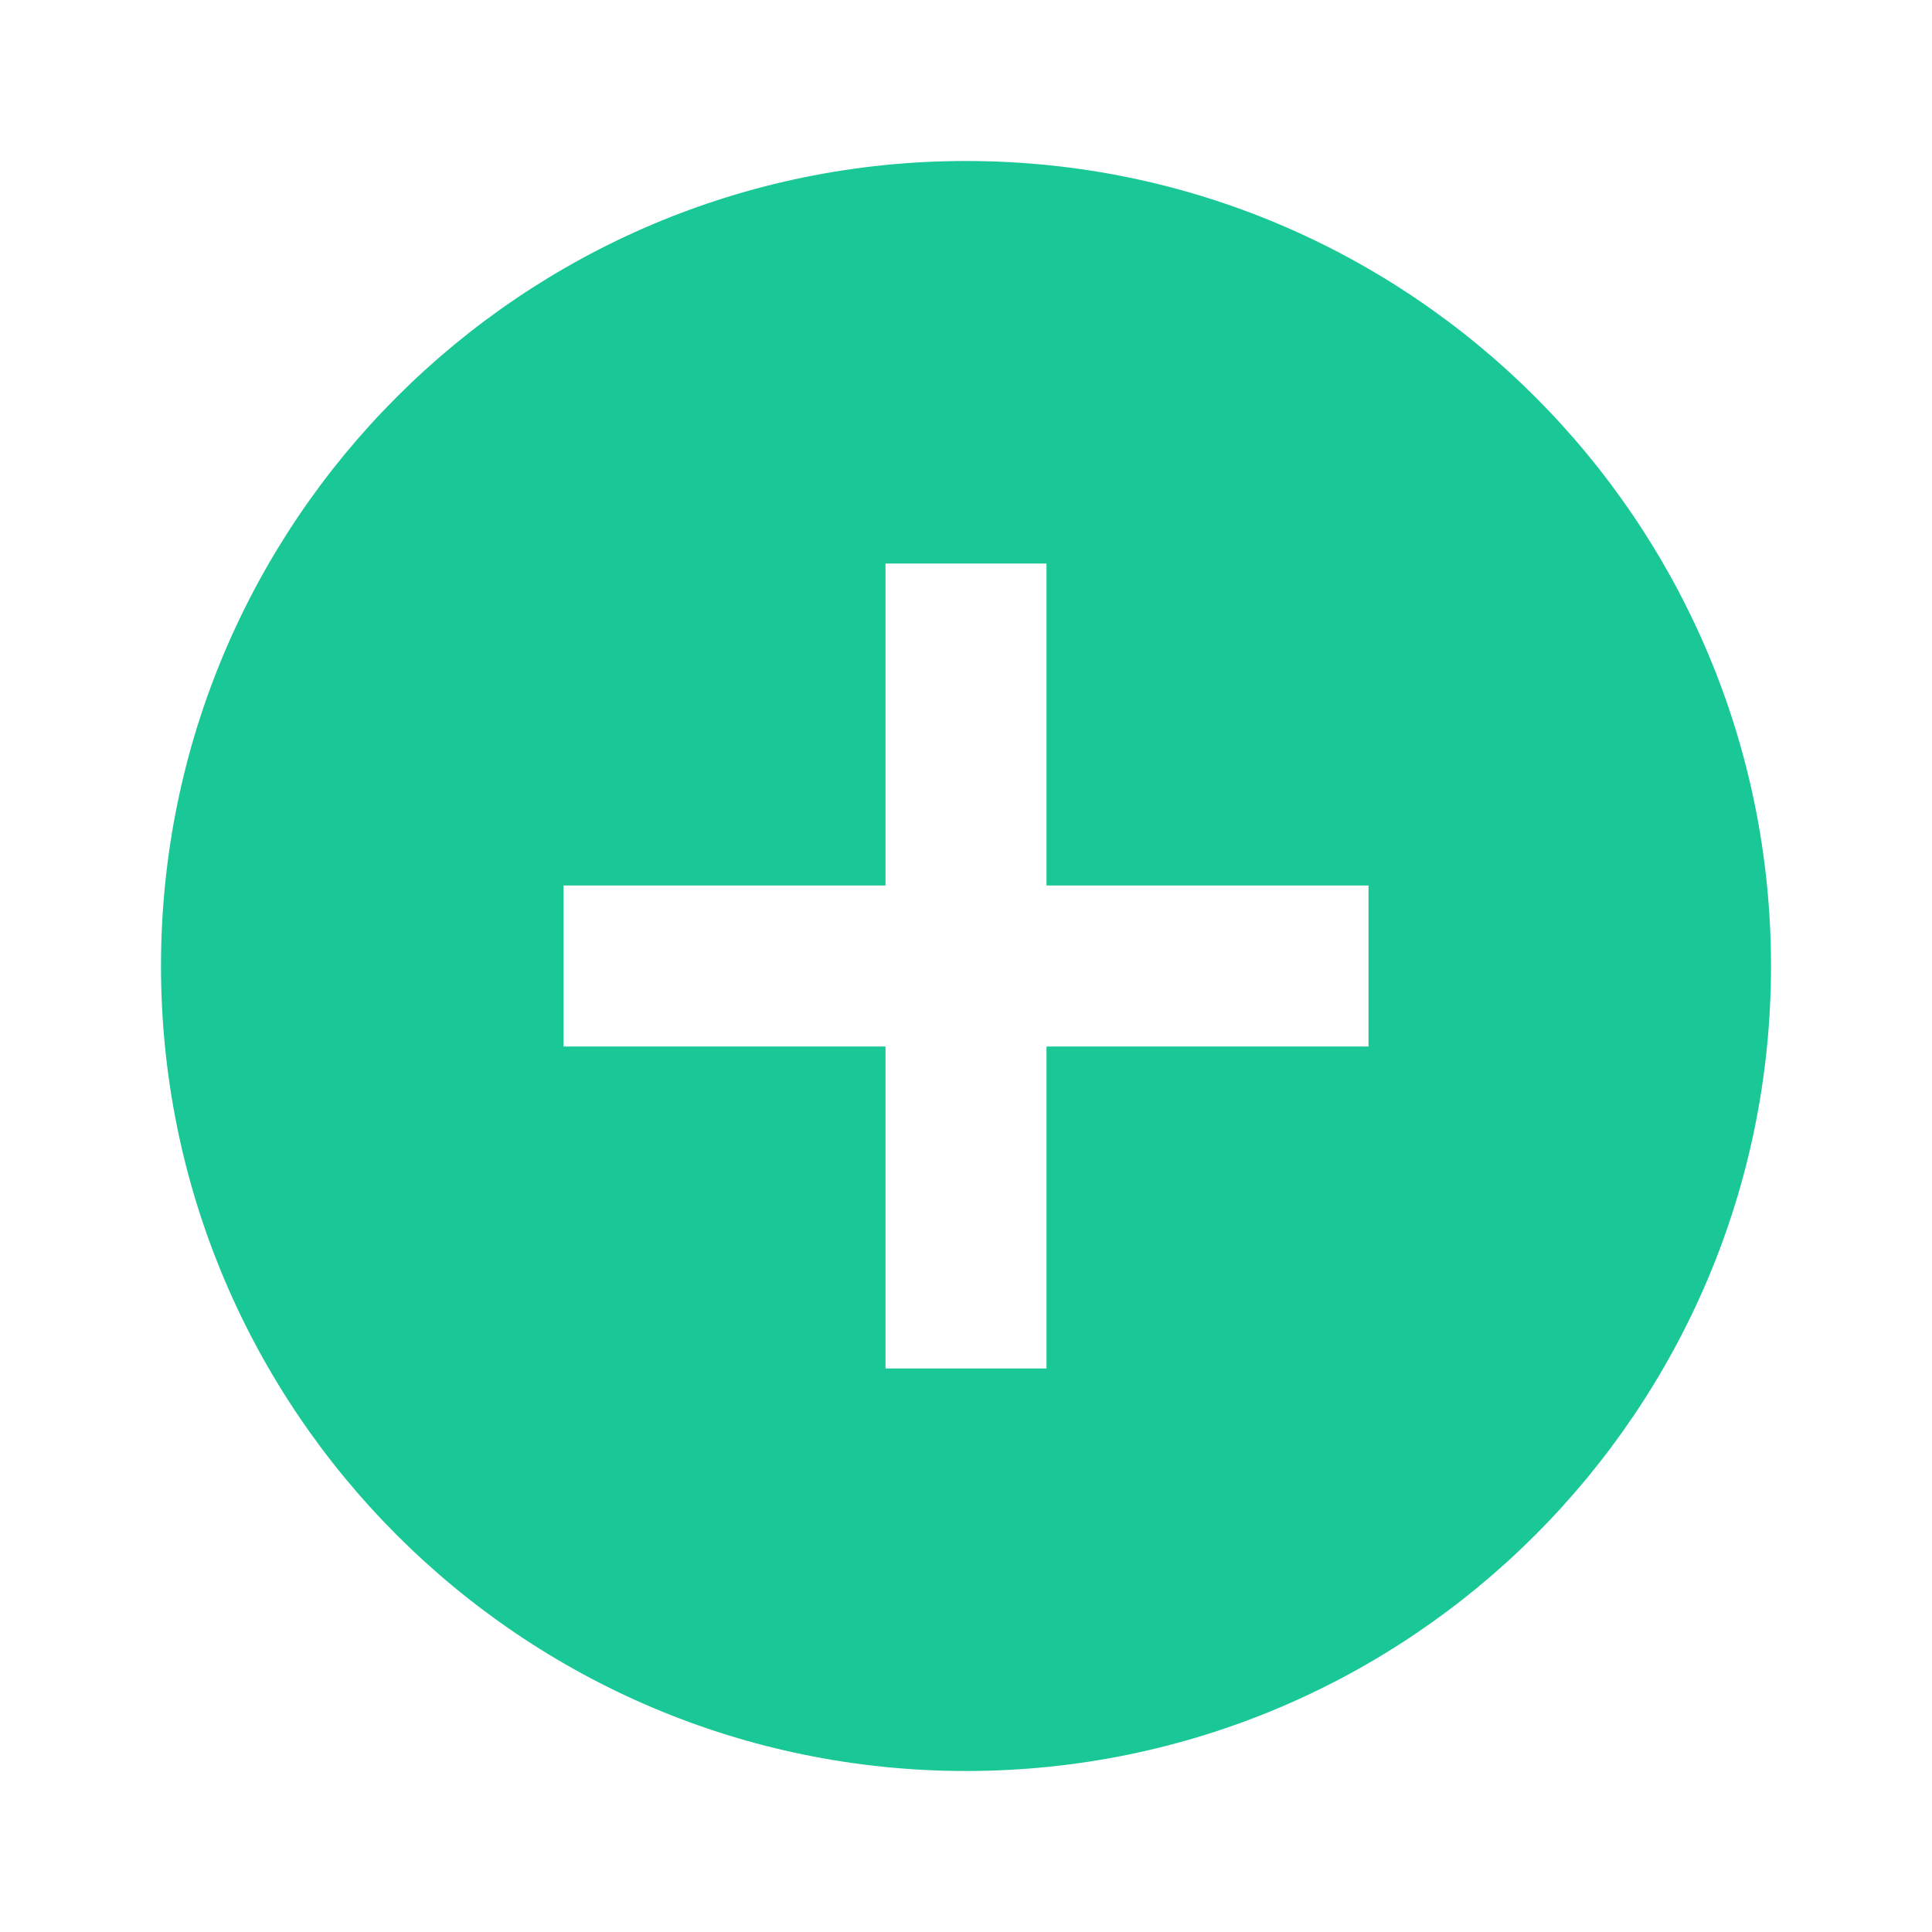
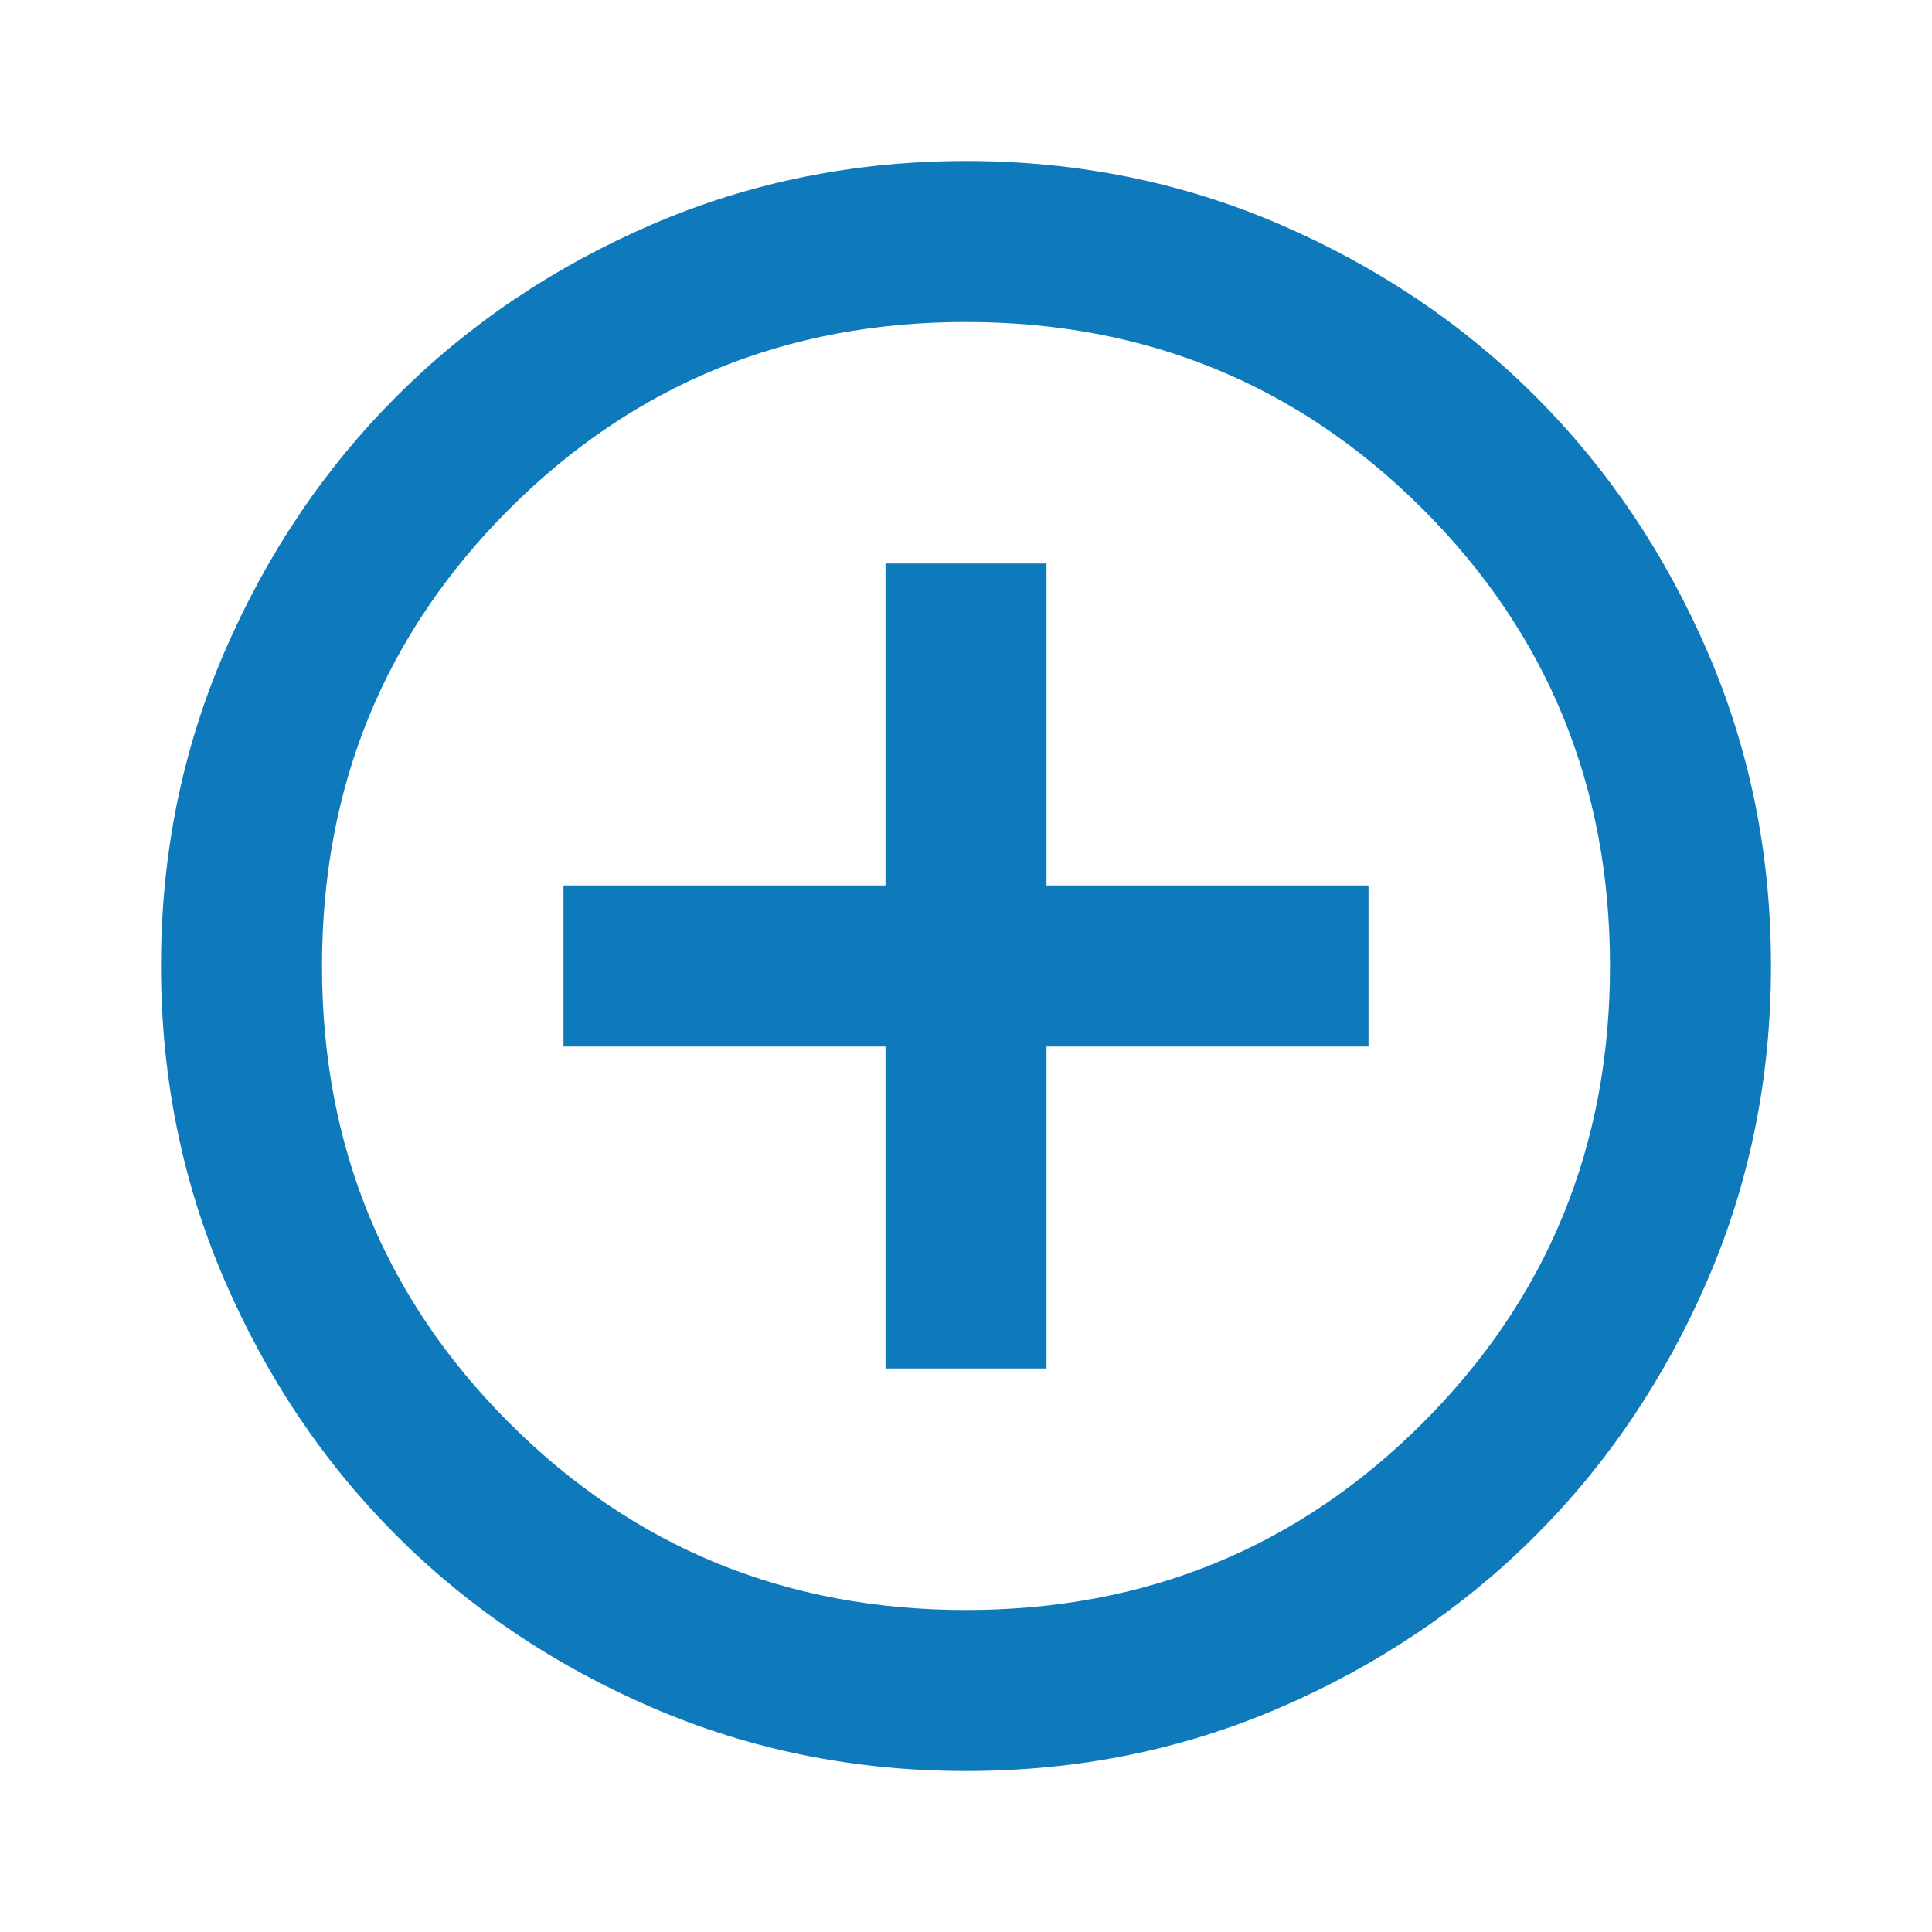
<svg xmlns="http://www.w3.org/2000/svg" width="24" height="24" viewBox="0 0 24 24">
-   <path fill="#1ac796" d="M12 2C6.48 2 2 6.48 2 12s4.48 10 10 10s10-4.48 10-10S17.52 2 12 2zm5 11h-4v4h-2v-4H7v-2h4V7h2v4h4v2z" />
+   <path fill="#0e7abc" d="M11 17h2v-4h4v-2h-4V7h-2v4H7v2h4v4Zm1 5q-2.075 0-3.9-.788t-3.175-2.137q-1.35-1.35-2.137-3.175T2 12q0-2.075.788-3.9t2.137-3.175q1.35-1.35 3.175-2.137T12 2q2.075 0 3.9.788t3.175 2.137q1.35 1.35 2.138 3.175T22 12q0 2.075-.788 3.9t-2.137 3.175q-1.35 1.35-3.175 2.138T12 22Zm0-2q3.35 0 5.675-2.325T20 12q0-3.35-2.325-5.675T12 4Q8.65 4 6.325 6.325T4 12q0 3.35 2.325 5.675T12 20Zm0-8Z" />
</svg>
